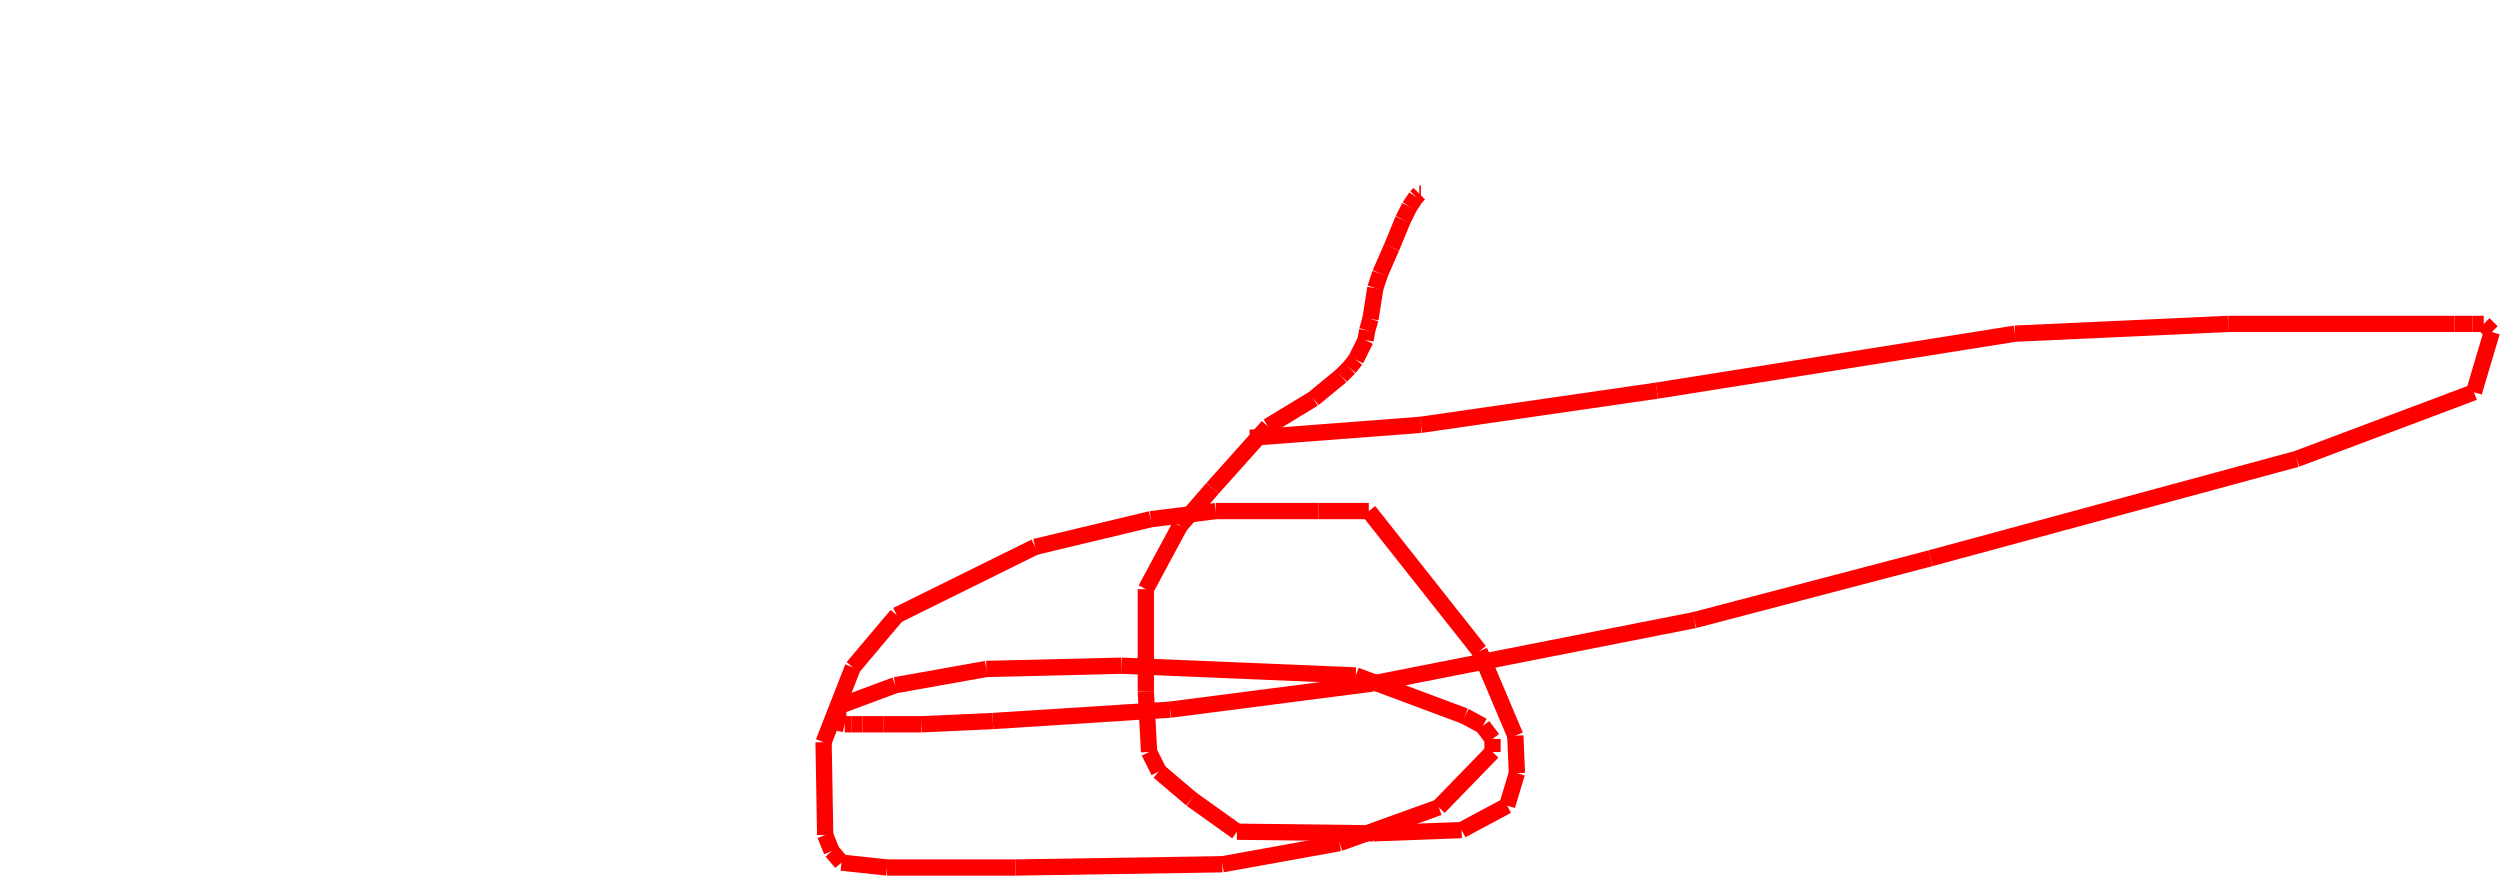
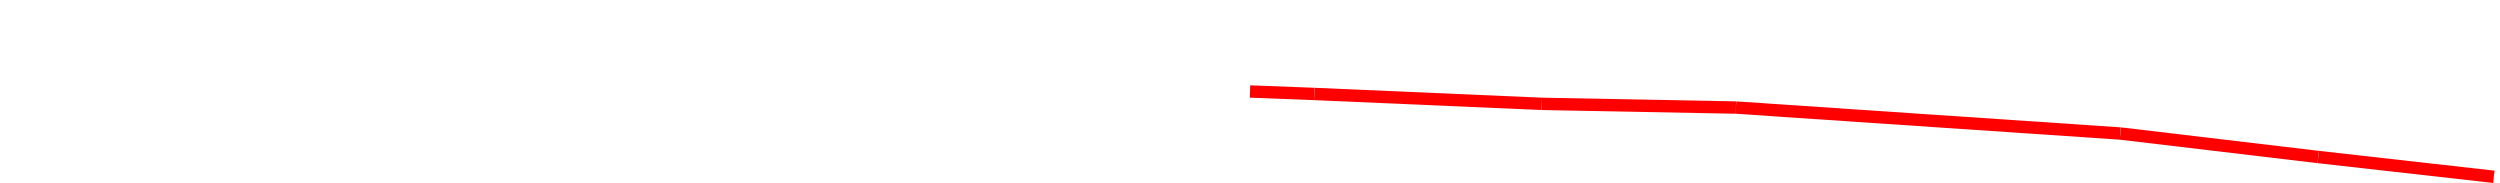
- <svg xmlns="http://www.w3.org/2000/svg" version="1.1" width="1536" height="538">
-   <line x1="768" y1="269" x2="873" y2="261" stroke="red" style="stroke-width:10" />
-   <line x1="873" y1="261" x2="1018" y2="240" stroke="red" style="stroke-width:10" />
-   <line x1="1018" y1="240" x2="1238" y2="205" stroke="red" style="stroke-width:10" />
-   <line x1="1238" y1="205" x2="1369" y2="199" stroke="red" style="stroke-width:10" />
-   <line x1="1369" y1="199" x2="1508" y2="199" stroke="red" style="stroke-width:10" />
-   <line x1="1508" y1="199" x2="1519" y2="199" stroke="red" style="stroke-width:10" />
-   <line x1="1519" y1="199" x2="1526" y2="199" stroke="red" style="stroke-width:10" />
-   <line x1="1526" y1="199" x2="1531" y2="204" stroke="red" style="stroke-width:10" />
-   <line x1="1531" y1="204" x2="1520" y2="241" stroke="red" style="stroke-width:10" />
-   <line x1="1520" y1="241" x2="1411" y2="282" stroke="red" style="stroke-width:10" />
-   <line x1="1411" y1="282" x2="1186" y2="343" stroke="red" style="stroke-width:10" />
-   <line x1="1186" y1="343" x2="1041" y2="381" stroke="red" style="stroke-width:10" />
-   <line x1="1041" y1="381" x2="843" y2="420" stroke="red" style="stroke-width:10" />
-   <line x1="843" y1="420" x2="719" y2="436" stroke="red" style="stroke-width:10" />
-   <line x1="719" y1="436" x2="610" y2="443" stroke="red" style="stroke-width:10" />
-   <line x1="610" y1="443" x2="566" y2="445" stroke="red" style="stroke-width:10" />
-   <line x1="566" y1="445" x2="543" y2="445" stroke="red" style="stroke-width:10" />
-   <line x1="543" y1="445" x2="530" y2="445" stroke="red" style="stroke-width:10" />
-   <line x1="530" y1="445" x2="523" y2="445" stroke="red" style="stroke-width:10" />
-   <line x1="523" y1="445" x2="519" y2="445" stroke="red" style="stroke-width:10" />
-   <line x1="519" y1="445" x2="515" y2="444" stroke="red" style="stroke-width:10" />
-   <line x1="515" y1="444" x2="515" y2="438" stroke="red" style="stroke-width:10" />
-   <line x1="515" y1="438" x2="515" y2="434" stroke="red" style="stroke-width:10" />
-   <line x1="515" y1="434" x2="550" y2="421" stroke="red" style="stroke-width:10" />
-   <line x1="550" y1="421" x2="606" y2="411" stroke="red" style="stroke-width:10" />
-   <line x1="606" y1="411" x2="689" y2="409" stroke="red" style="stroke-width:10" />
-   <line x1="689" y1="409" x2="833" y2="415" stroke="red" style="stroke-width:10" />
-   <line x1="833" y1="415" x2="900" y2="440" stroke="red" style="stroke-width:10" />
-   <line x1="900" y1="440" x2="911" y2="446" stroke="red" style="stroke-width:10" />
-   <line x1="911" y1="446" x2="917" y2="454" stroke="red" style="stroke-width:10" />
-   <line x1="917" y1="454" x2="917" y2="462" stroke="red" style="stroke-width:10" />
-   <line x1="917" y1="462" x2="884" y2="496" stroke="red" style="stroke-width:10" />
-   <line x1="884" y1="496" x2="823" y2="518" stroke="red" style="stroke-width:10" />
-   <line x1="823" y1="518" x2="751" y2="531" stroke="red" style="stroke-width:10" />
-   <line x1="751" y1="531" x2="624" y2="533" stroke="red" style="stroke-width:10" />
-   <line x1="624" y1="533" x2="545" y2="533" stroke="red" style="stroke-width:10" />
-   <line x1="545" y1="533" x2="517" y2="530" stroke="red" style="stroke-width:10" />
-   <line x1="517" y1="530" x2="511" y2="523" stroke="red" style="stroke-width:10" />
-   <line x1="511" y1="523" x2="507" y2="513" stroke="red" style="stroke-width:10" />
-   <line x1="507" y1="513" x2="506" y2="456" stroke="red" style="stroke-width:10" />
-   <line x1="506" y1="456" x2="524" y2="410" stroke="red" style="stroke-width:10" />
-   <line x1="524" y1="410" x2="551" y2="378" stroke="red" style="stroke-width:10" />
-   <line x1="551" y1="378" x2="636" y2="336" stroke="red" style="stroke-width:10" />
-   <line x1="636" y1="336" x2="707" y2="319" stroke="red" style="stroke-width:10" />
-   <line x1="707" y1="319" x2="747" y2="314" stroke="red" style="stroke-width:10" />
-   <line x1="747" y1="314" x2="810" y2="314" stroke="red" style="stroke-width:10" />
-   <line x1="810" y1="314" x2="841" y2="314" stroke="red" style="stroke-width:10" />
-   <line x1="841" y1="314" x2="909" y2="400" stroke="red" style="stroke-width:10" />
-   <line x1="909" y1="400" x2="931" y2="452" stroke="red" style="stroke-width:10" />
-   <line x1="931" y1="452" x2="932" y2="475" stroke="red" style="stroke-width:10" />
-   <line x1="932" y1="475" x2="926" y2="495" stroke="red" style="stroke-width:10" />
-   <line x1="926" y1="495" x2="898" y2="510" stroke="red" style="stroke-width:10" />
-   <line x1="898" y1="510" x2="844" y2="512" stroke="red" style="stroke-width:10" />
-   <line x1="844" y1="512" x2="760" y2="511" stroke="red" style="stroke-width:10" />
-   <line x1="760" y1="511" x2="732" y2="491" stroke="red" style="stroke-width:10" />
-   <line x1="732" y1="491" x2="712" y2="474" stroke="red" style="stroke-width:10" />
-   <line x1="712" y1="474" x2="706" y2="462" stroke="red" style="stroke-width:10" />
-   <line x1="706" y1="462" x2="704" y2="425" stroke="red" style="stroke-width:10" />
-   <line x1="704" y1="425" x2="704" y2="362" stroke="red" style="stroke-width:10" />
-   <line x1="704" y1="362" x2="725" y2="323" stroke="red" style="stroke-width:10" />
-   <line x1="725" y1="323" x2="745" y2="300" stroke="red" style="stroke-width:10" />
-   <line x1="745" y1="300" x2="779" y2="262" stroke="red" style="stroke-width:10" />
-   <line x1="779" y1="262" x2="807" y2="245" stroke="red" style="stroke-width:10" />
-   <line x1="807" y1="245" x2="824" y2="231" stroke="red" style="stroke-width:10" />
-   <line x1="824" y1="231" x2="829" y2="226" stroke="red" style="stroke-width:10" />
-   <line x1="829" y1="226" x2="833" y2="221" stroke="red" style="stroke-width:10" />
-   <line x1="833" y1="221" x2="839" y2="209" stroke="red" style="stroke-width:10" />
-   <line x1="839" y1="209" x2="840" y2="203" stroke="red" style="stroke-width:10" />
-   <line x1="840" y1="203" x2="842" y2="196" stroke="red" style="stroke-width:10" />
-   <line x1="842" y1="196" x2="845" y2="177" stroke="red" style="stroke-width:10" />
-   <line x1="845" y1="177" x2="848" y2="168" stroke="red" style="stroke-width:10" />
-   <line x1="848" y1="168" x2="855" y2="152" stroke="red" style="stroke-width:10" />
-   <line x1="855" y1="152" x2="862" y2="135" stroke="red" style="stroke-width:10" />
-   <line x1="862" y1="135" x2="866" y2="127" stroke="red" style="stroke-width:10" />
-   <line x1="866" y1="127" x2="870" y2="121" stroke="red" style="stroke-width:10" />
-   <line x1="870" y1="121" x2="872" y2="119" stroke="red" style="stroke-width:10" />
-   <line x1="872" y1="119" x2="873" y2="119" stroke="red" style="stroke-width:10" />
+ <svg xmlns="http://www.w3.org/2000/svg" version="1.1" width="2022" height="148">
+   <line x1="1011" y1="74" x2="1063" y2="76" stroke="red" style="stroke-width:10" />
+   <line x1="1063" y1="76" x2="1247" y2="84" stroke="red" style="stroke-width:10" />
+   <line x1="1247" y1="84" x2="1404" y2="87" stroke="red" style="stroke-width:10" />
+   <line x1="1404" y1="87" x2="1715" y2="108" stroke="red" style="stroke-width:10" />
+   <line x1="1715" y1="108" x2="1875" y2="127" stroke="red" style="stroke-width:10" />
+   <line x1="1875" y1="127" x2="2017" y2="143" stroke="red" style="stroke-width:10" />
</svg>
